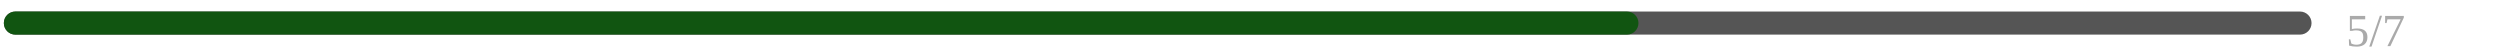
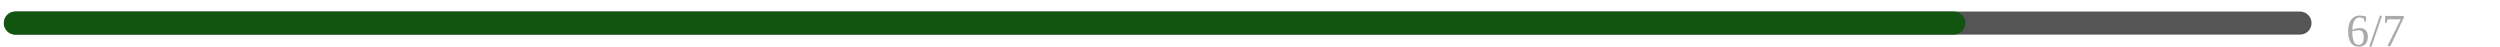
<svg xmlns="http://www.w3.org/2000/svg" width="650" height="12">
  <rect width="600" height="6" x="1" y="3" rx="3" ry="3" fill="#555" />
-   <text x="610" y="12" textLength="30" fill="#AAA" lengthAdjust="">5/7</text>
-   <rect width="425" height="6" x="1" y="3" rx="3" ry="3" fill="#151" />
+   <text x="610" y="12" textLength="30" fill="#AAA" lengthAdjust="">6/7</text>
+   <rect width="510" height="6" x="1" y="3" rx="3" ry="3" fill="#151" />
</svg>
